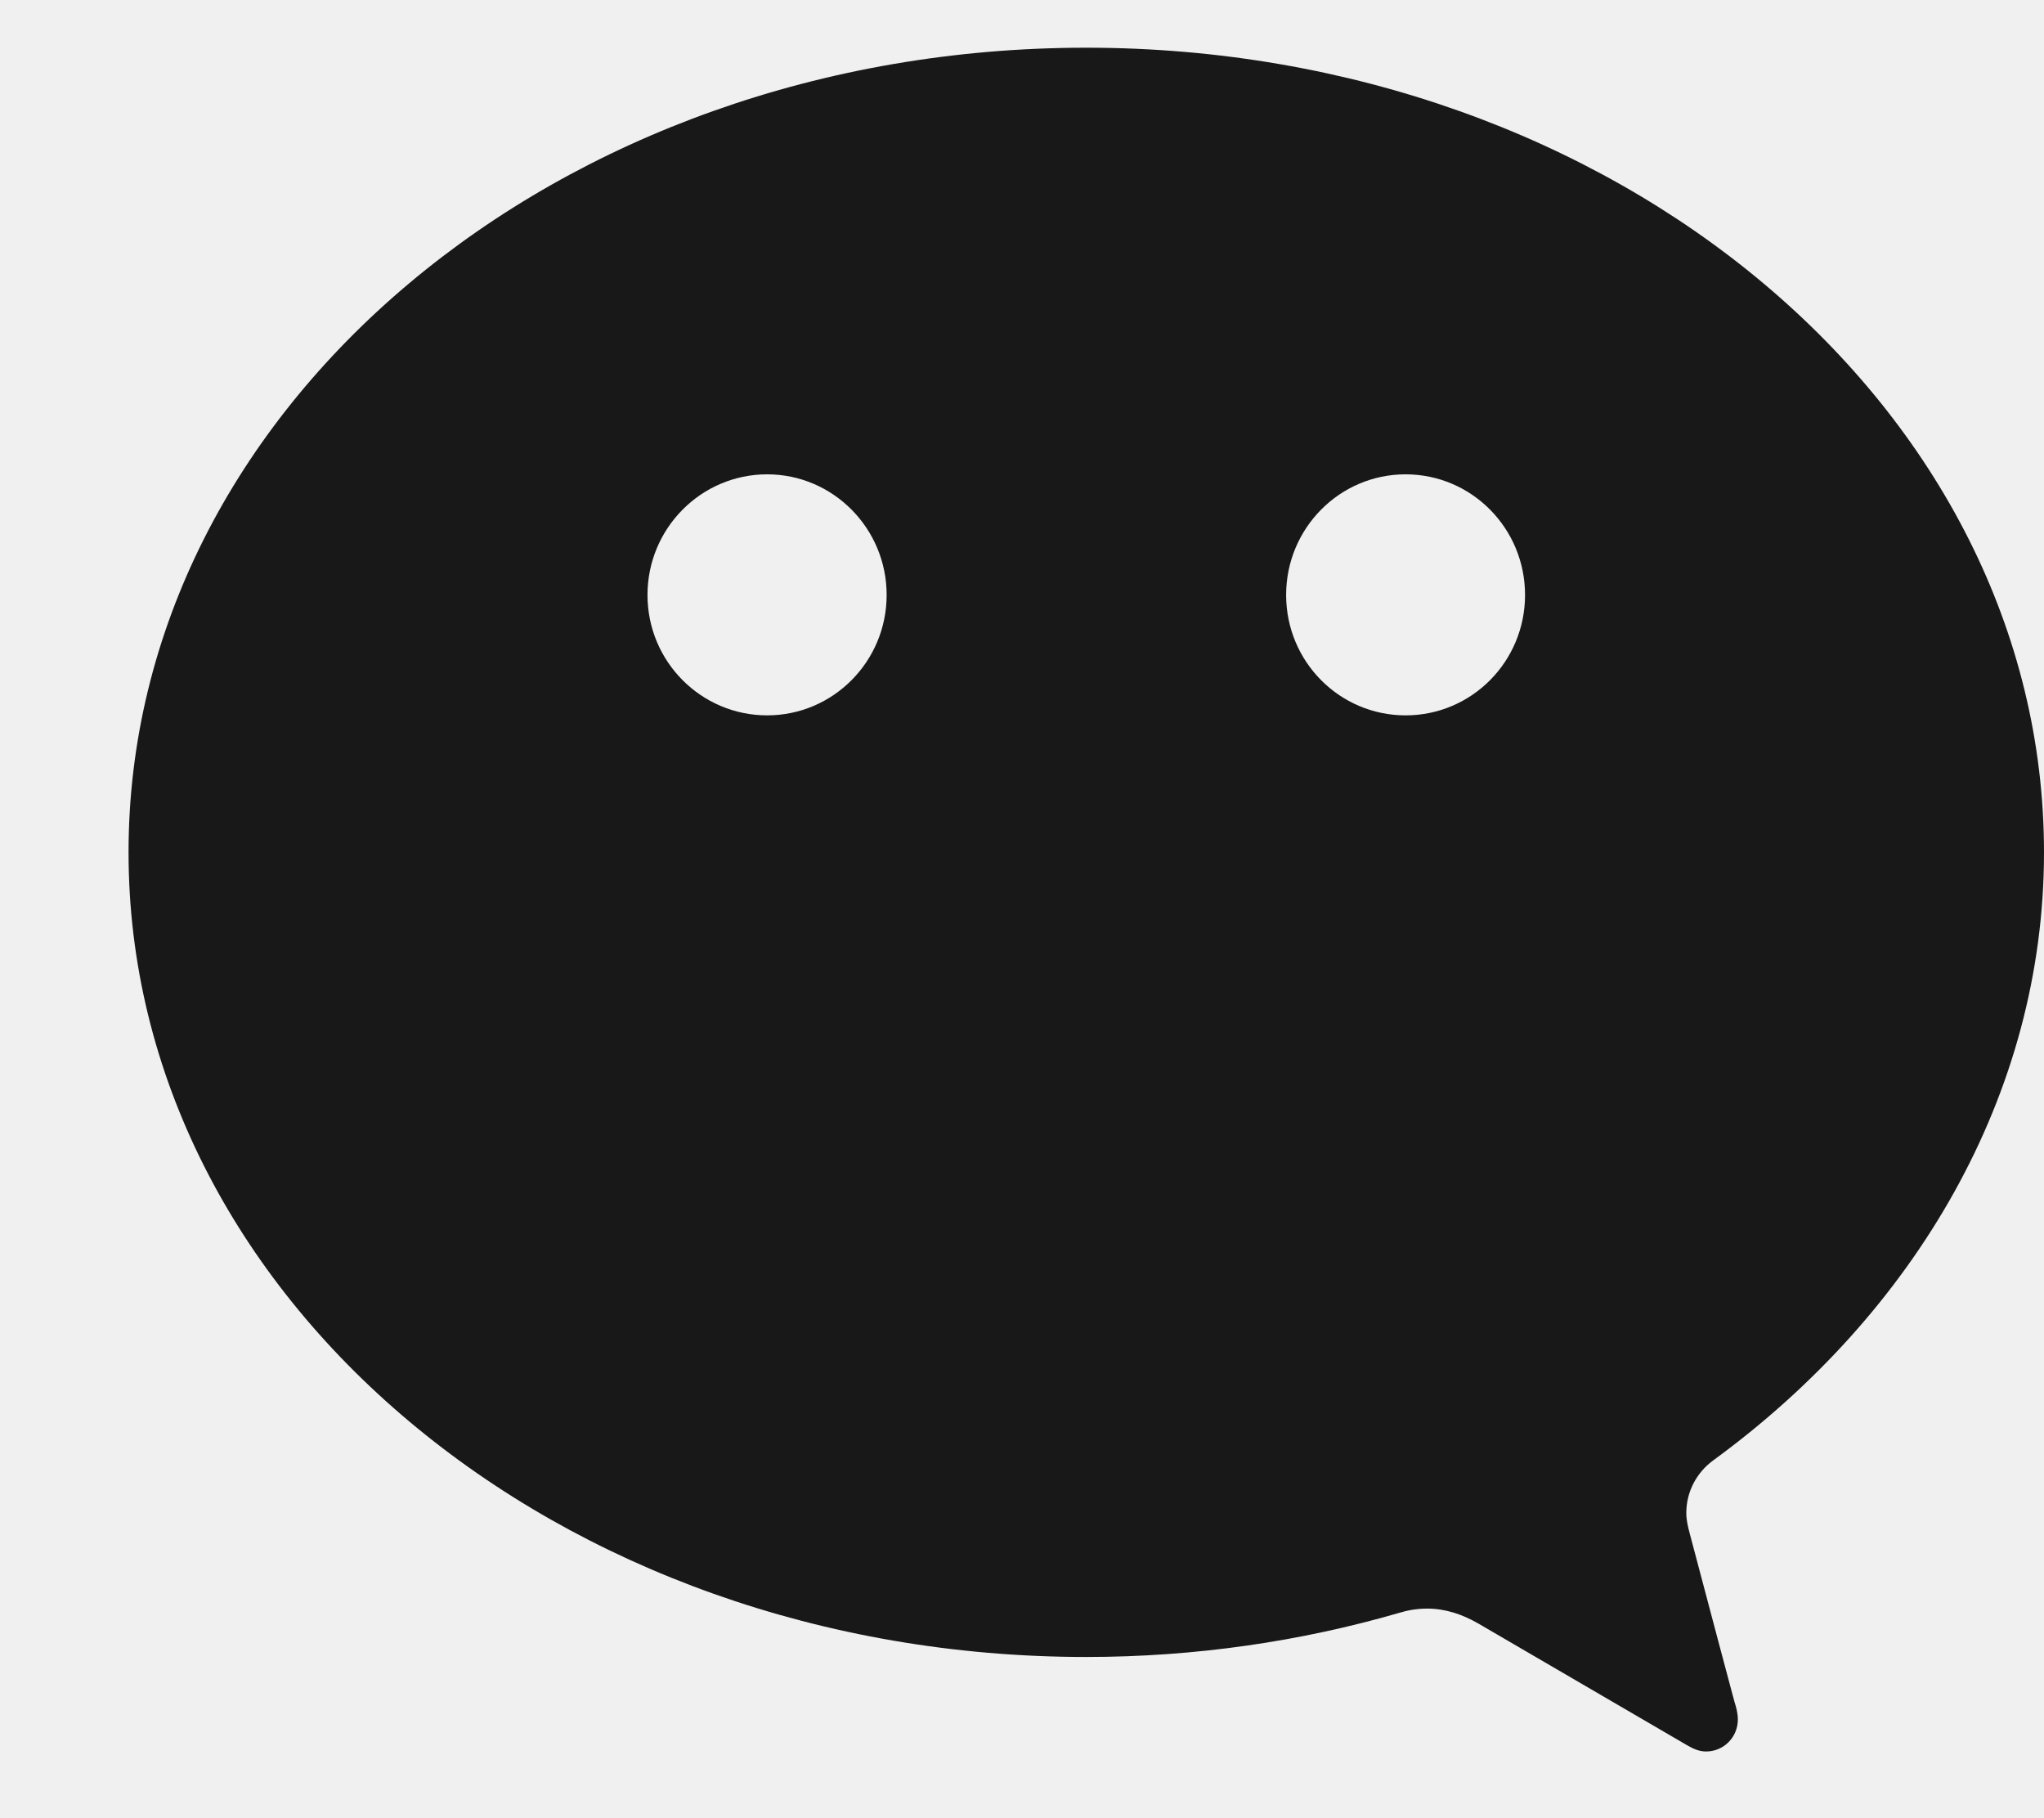
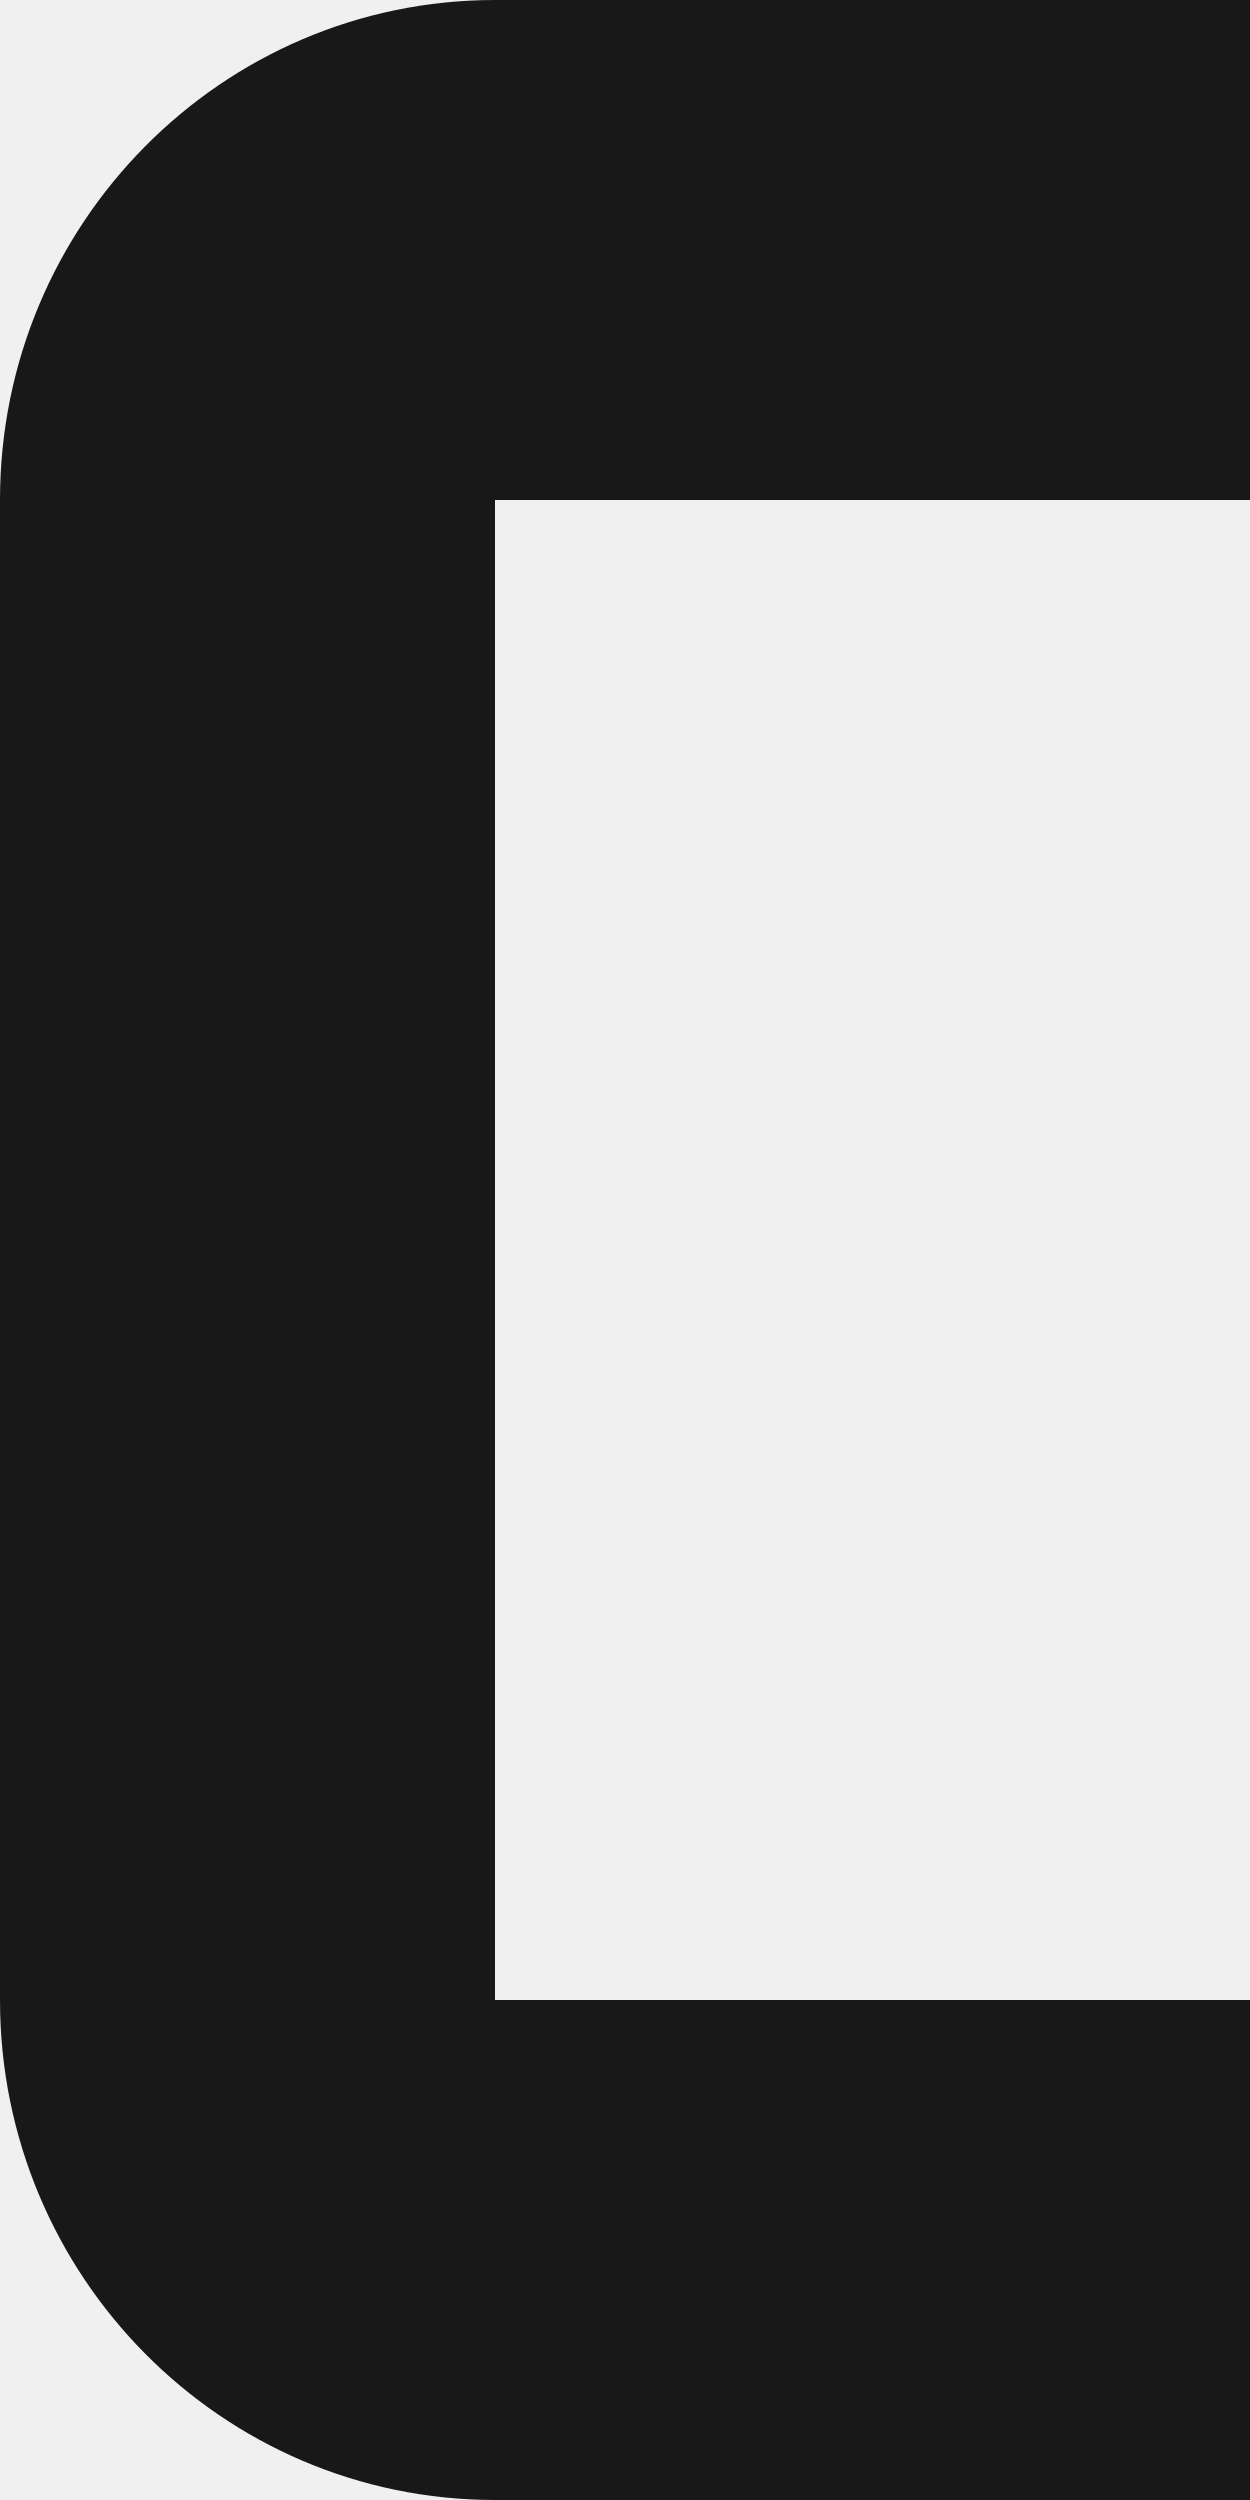
- <svg xmlns="http://www.w3.org/2000/svg" version="1.1" width="9px" height="8px">
+ <svg xmlns="http://www.w3.org/2000/svg" version="1.1" width="2px" height="4px">
  <defs>
    <pattern id="BGPattern" patternUnits="userSpaceOnUse" alignment="0 0" imageRepeat="None" />
-     <mask fill="white" id="Clip326">
-       <path d="M 4.783 0.21  C 7.112 0.21  9 1.796  9 3.752  C 9 4.819  8.432 5.78  7.543 6.429  C 7.472 6.481  7.425 6.565  7.425 6.66  C 7.425 6.691  7.432 6.72  7.44 6.75  C 7.511 7.017  7.624 7.445  7.63 7.465  C 7.632 7.473  7.635 7.482  7.637 7.491  C 7.645 7.516  7.652 7.542  7.652 7.569  C 7.652 7.647  7.59 7.71  7.512 7.71  C 7.481 7.71  7.456 7.698  7.431 7.684  L 6.508 7.146  C 6.438 7.106  6.364 7.081  6.284 7.081  C 6.24 7.081  6.199 7.088  6.16 7.1  C 5.729 7.225  5.264 7.294  4.783 7.294  C 2.454 7.294  0.566 5.708  0.566 3.752  C 0.566 1.796  2.454 0.21  4.783 0.21  Z M 3.378 2.088  C 3.087 2.088  2.851 2.326  2.851 2.619  C 2.851 2.912  3.087 3.149  3.378 3.149  C 3.668 3.149  3.904 2.912  3.904 2.619  C 3.904 2.326  3.668 2.088  3.378 2.088  Z M 6.189 2.088  C 5.898 2.088  5.663 2.326  5.663 2.619  C 5.663 2.912  5.898 3.149  6.189 3.149  C 6.48 3.149  6.715 2.912  6.715 2.619  C 6.715 2.326  6.48 2.088  6.189 2.088  Z " fill-rule="evenodd" />
+     <mask fill="white" id="Clip654">
+       <path d="M 2 0.8  L 2 0  L 0.792 0  C 0.355 0  0 0.358  0 0.8  L 0 3.2  C 0 3.642  0.355 4  0.792 4  L 2 4  L 2 3.2  L 0.792 3.2  L 0.792 0.8  L 2 0.8  Z " fill-rule="evenodd" />
    </mask>
  </defs>
-   <g transform="matrix(1 0 0 1 -633 -782 )">
-     <path d="M 4.783 0.21  C 7.112 0.21  9 1.796  9 3.752  C 9 4.819  8.432 5.78  7.543 6.429  C 7.472 6.481  7.425 6.565  7.425 6.66  C 7.425 6.691  7.432 6.72  7.44 6.75  C 7.511 7.017  7.624 7.445  7.63 7.465  C 7.632 7.473  7.635 7.482  7.637 7.491  C 7.645 7.516  7.652 7.542  7.652 7.569  C 7.652 7.647  7.59 7.71  7.512 7.71  C 7.481 7.71  7.456 7.698  7.431 7.684  L 6.508 7.146  C 6.438 7.106  6.364 7.081  6.284 7.081  C 6.24 7.081  6.199 7.088  6.16 7.1  C 5.729 7.225  5.264 7.294  4.783 7.294  C 2.454 7.294  0.566 5.708  0.566 3.752  C 0.566 1.796  2.454 0.21  4.783 0.21  Z M 3.378 2.088  C 3.087 2.088  2.851 2.326  2.851 2.619  C 2.851 2.912  3.087 3.149  3.378 3.149  C 3.668 3.149  3.904 2.912  3.904 2.619  C 3.904 2.326  3.668 2.088  3.378 2.088  Z M 6.189 2.088  C 5.898 2.088  5.663 2.326  5.663 2.619  C 5.663 2.912  5.898 3.149  6.189 3.149  C 6.48 3.149  6.715 2.912  6.715 2.619  C 6.715 2.326  6.48 2.088  6.189 2.088  Z " fill-rule="nonzero" fill="rgba(0, 0, 0, 0.898)" stroke="none" transform="matrix(1 0 0 1 633 782 )" class="fill" />
-     <path d="M 4.783 0.21  C 7.112 0.21  9 1.796  9 3.752  C 9 4.819  8.432 5.78  7.543 6.429  C 7.472 6.481  7.425 6.565  7.425 6.66  C 7.425 6.691  7.432 6.72  7.44 6.75  C 7.511 7.017  7.624 7.445  7.63 7.465  C 7.632 7.473  7.635 7.482  7.637 7.491  C 7.645 7.516  7.652 7.542  7.652 7.569  C 7.652 7.647  7.59 7.71  7.512 7.71  C 7.481 7.71  7.456 7.698  7.431 7.684  L 6.508 7.146  C 6.438 7.106  6.364 7.081  6.284 7.081  C 6.24 7.081  6.199 7.088  6.16 7.1  C 5.729 7.225  5.264 7.294  4.783 7.294  C 2.454 7.294  0.566 5.708  0.566 3.752  C 0.566 1.796  2.454 0.21  4.783 0.21  Z " stroke-width="0" stroke-dasharray="0" stroke="rgba(255, 255, 255, 0)" fill="none" transform="matrix(1 0 0 1 633 782 )" class="stroke" mask="url(#Clip326)" />
-     <path d="M 3.378 2.088  C 3.087 2.088  2.851 2.326  2.851 2.619  C 2.851 2.912  3.087 3.149  3.378 3.149  C 3.668 3.149  3.904 2.912  3.904 2.619  C 3.904 2.326  3.668 2.088  3.378 2.088  Z " stroke-width="0" stroke-dasharray="0" stroke="rgba(255, 255, 255, 0)" fill="none" transform="matrix(1 0 0 1 633 782 )" class="stroke" mask="url(#Clip326)" />
-     <path d="M 6.189 2.088  C 5.898 2.088  5.663 2.326  5.663 2.619  C 5.663 2.912  5.898 3.149  6.189 3.149  C 6.48 3.149  6.715 2.912  6.715 2.619  C 6.715 2.326  6.48 2.088  6.189 2.088  Z " stroke-width="0" stroke-dasharray="0" stroke="rgba(255, 255, 255, 0)" fill="none" transform="matrix(1 0 0 1 633 782 )" class="stroke" mask="url(#Clip326)" />
+   <g transform="matrix(1 0 0 1 -634 -250 )">
+     <path d="M 2 0.8  L 2 0  L 0.792 0  C 0.355 0  0 0.358  0 0.8  L 0 3.2  C 0 3.642  0.355 4  0.792 4  L 2 4  L 2 3.2  L 0.792 3.2  L 0.792 0.8  L 2 0.8  Z " fill-rule="nonzero" fill="rgba(0, 0, 0, 0.898)" stroke="none" transform="matrix(1 0 0 1 634 250 )" class="fill" />
+     <path d="M 2 0.8  L 2 0  L 0.792 0  C 0.355 0  0 0.358  0 0.8  L 0 3.2  C 0 3.642  0.355 4  0.792 4  L 2 4  L 2 3.2  L 0.792 3.2  L 0.792 0.8  L 2 0.8  Z " stroke-width="0" stroke-dasharray="0" stroke="rgba(255, 255, 255, 0)" fill="none" transform="matrix(1 0 0 1 634 250 )" class="stroke" mask="url(#Clip654)" />
  </g>
</svg>
